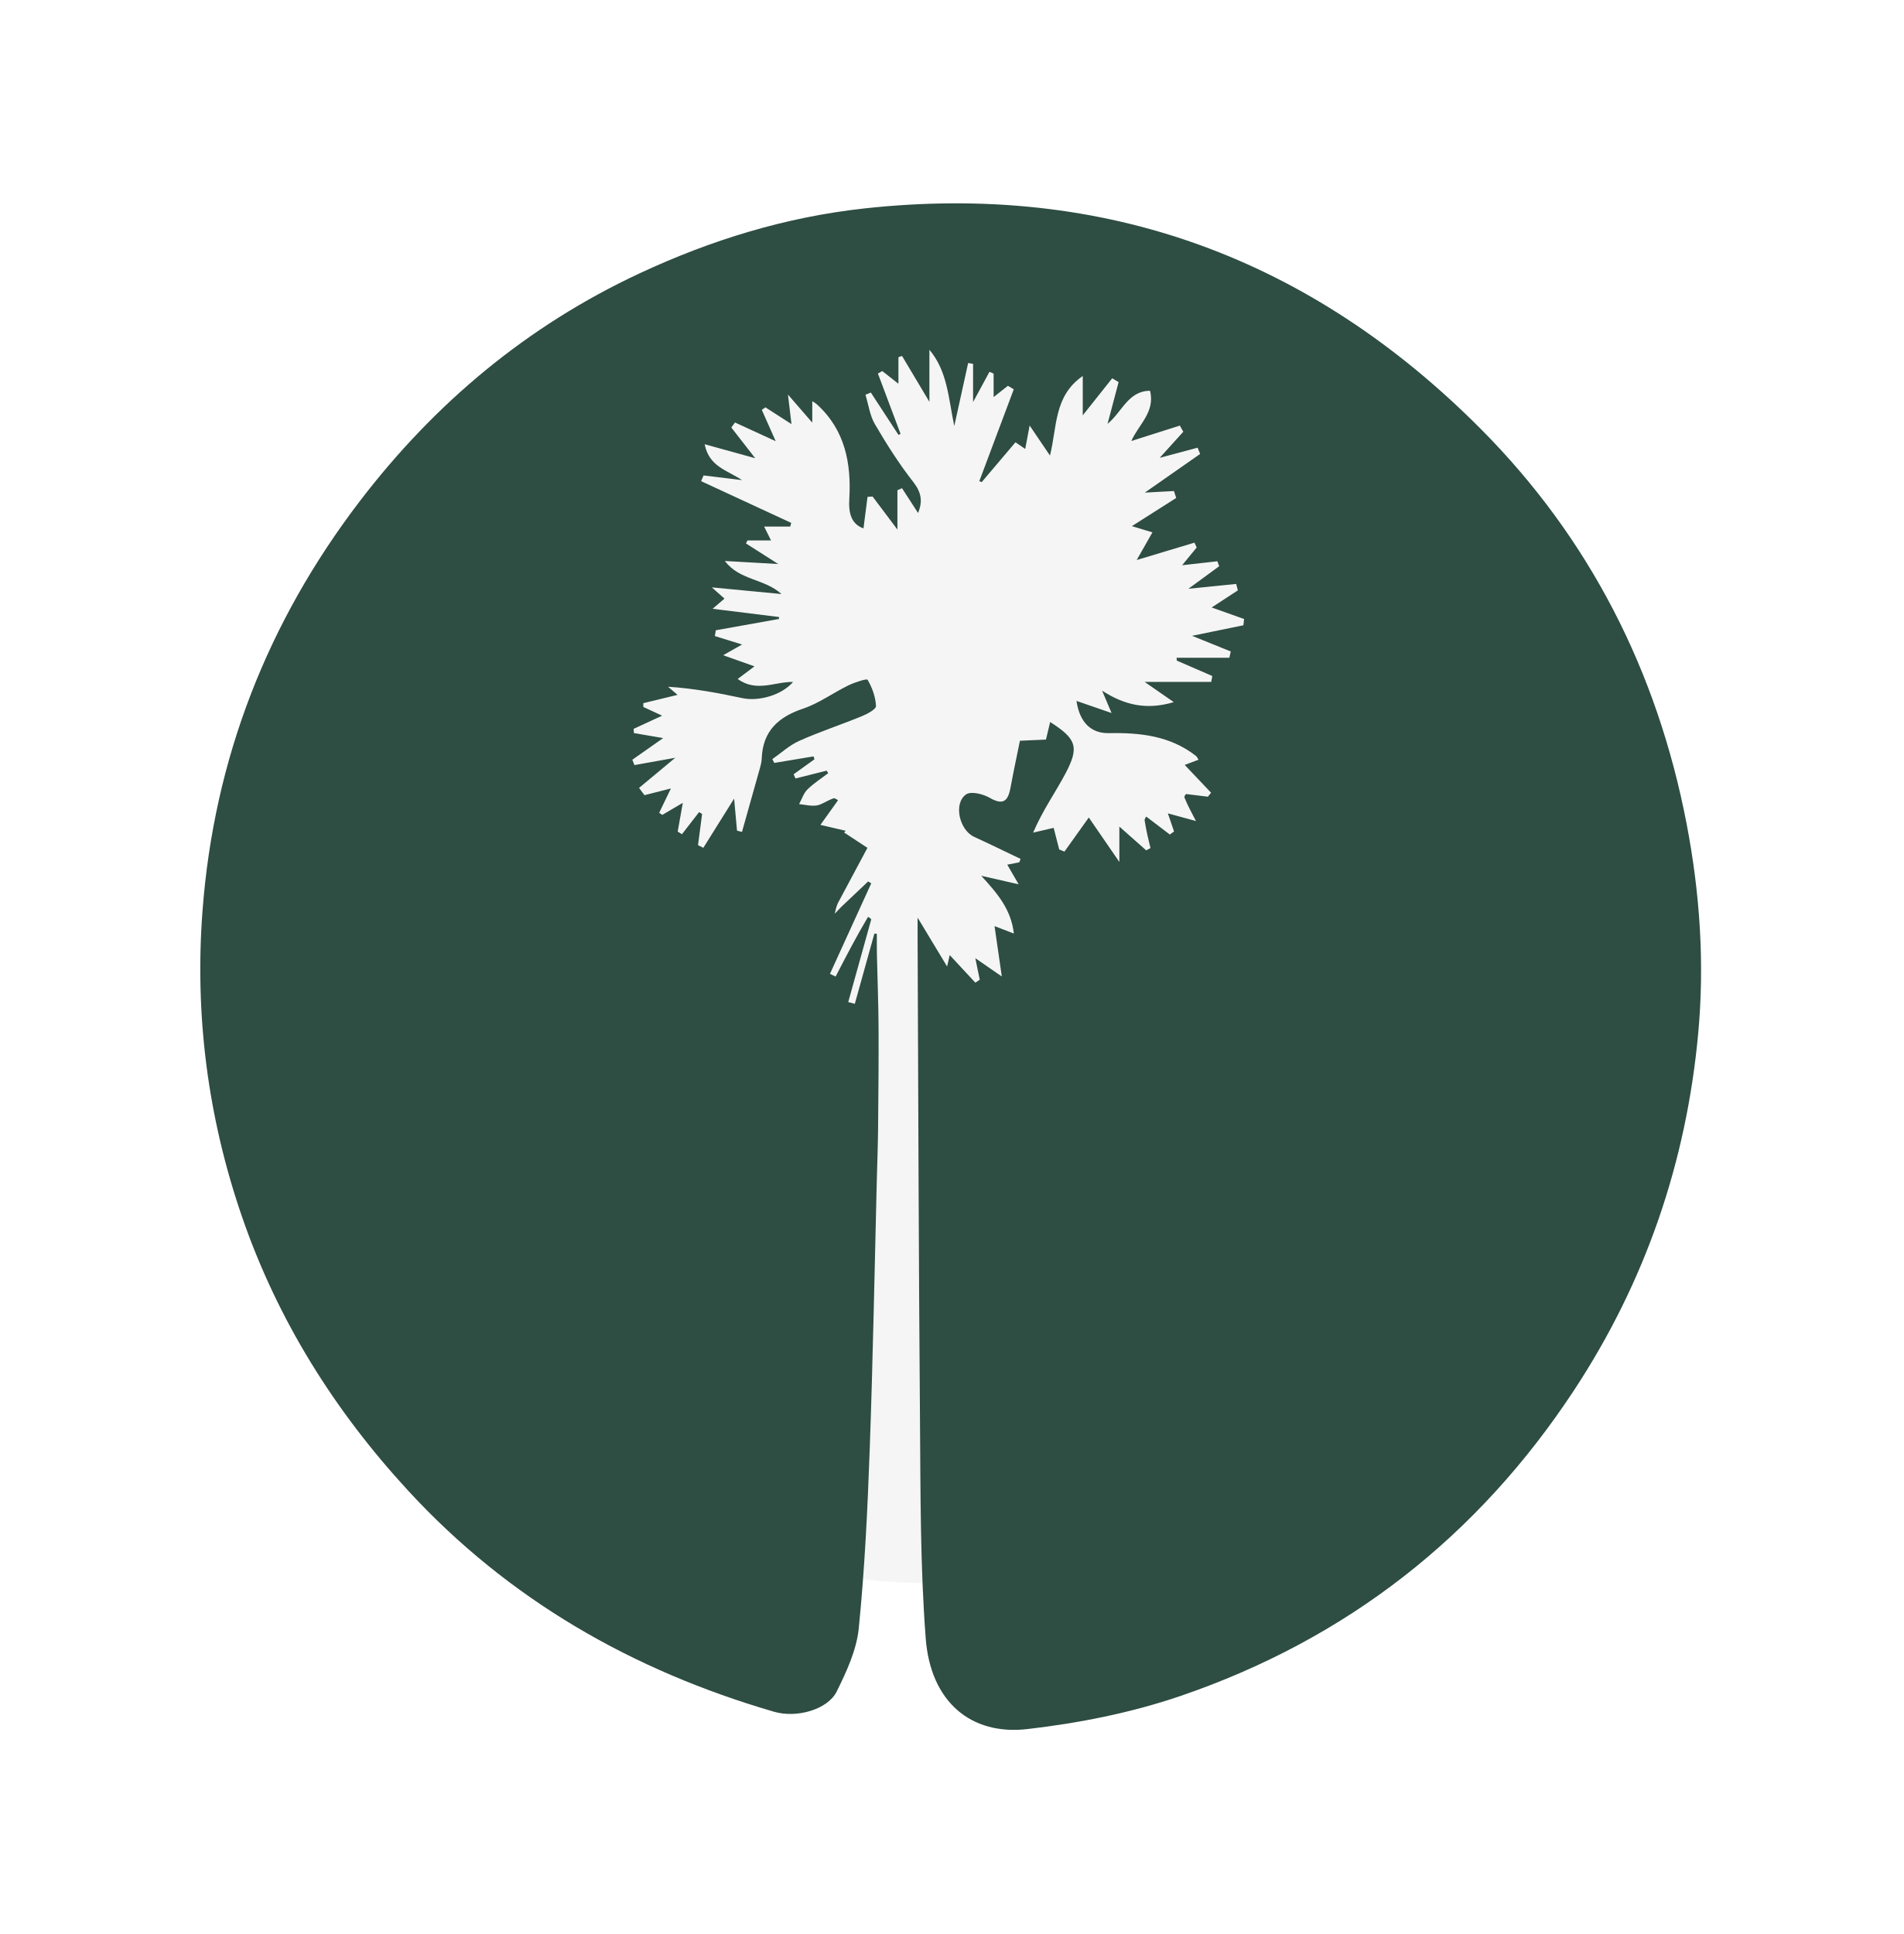
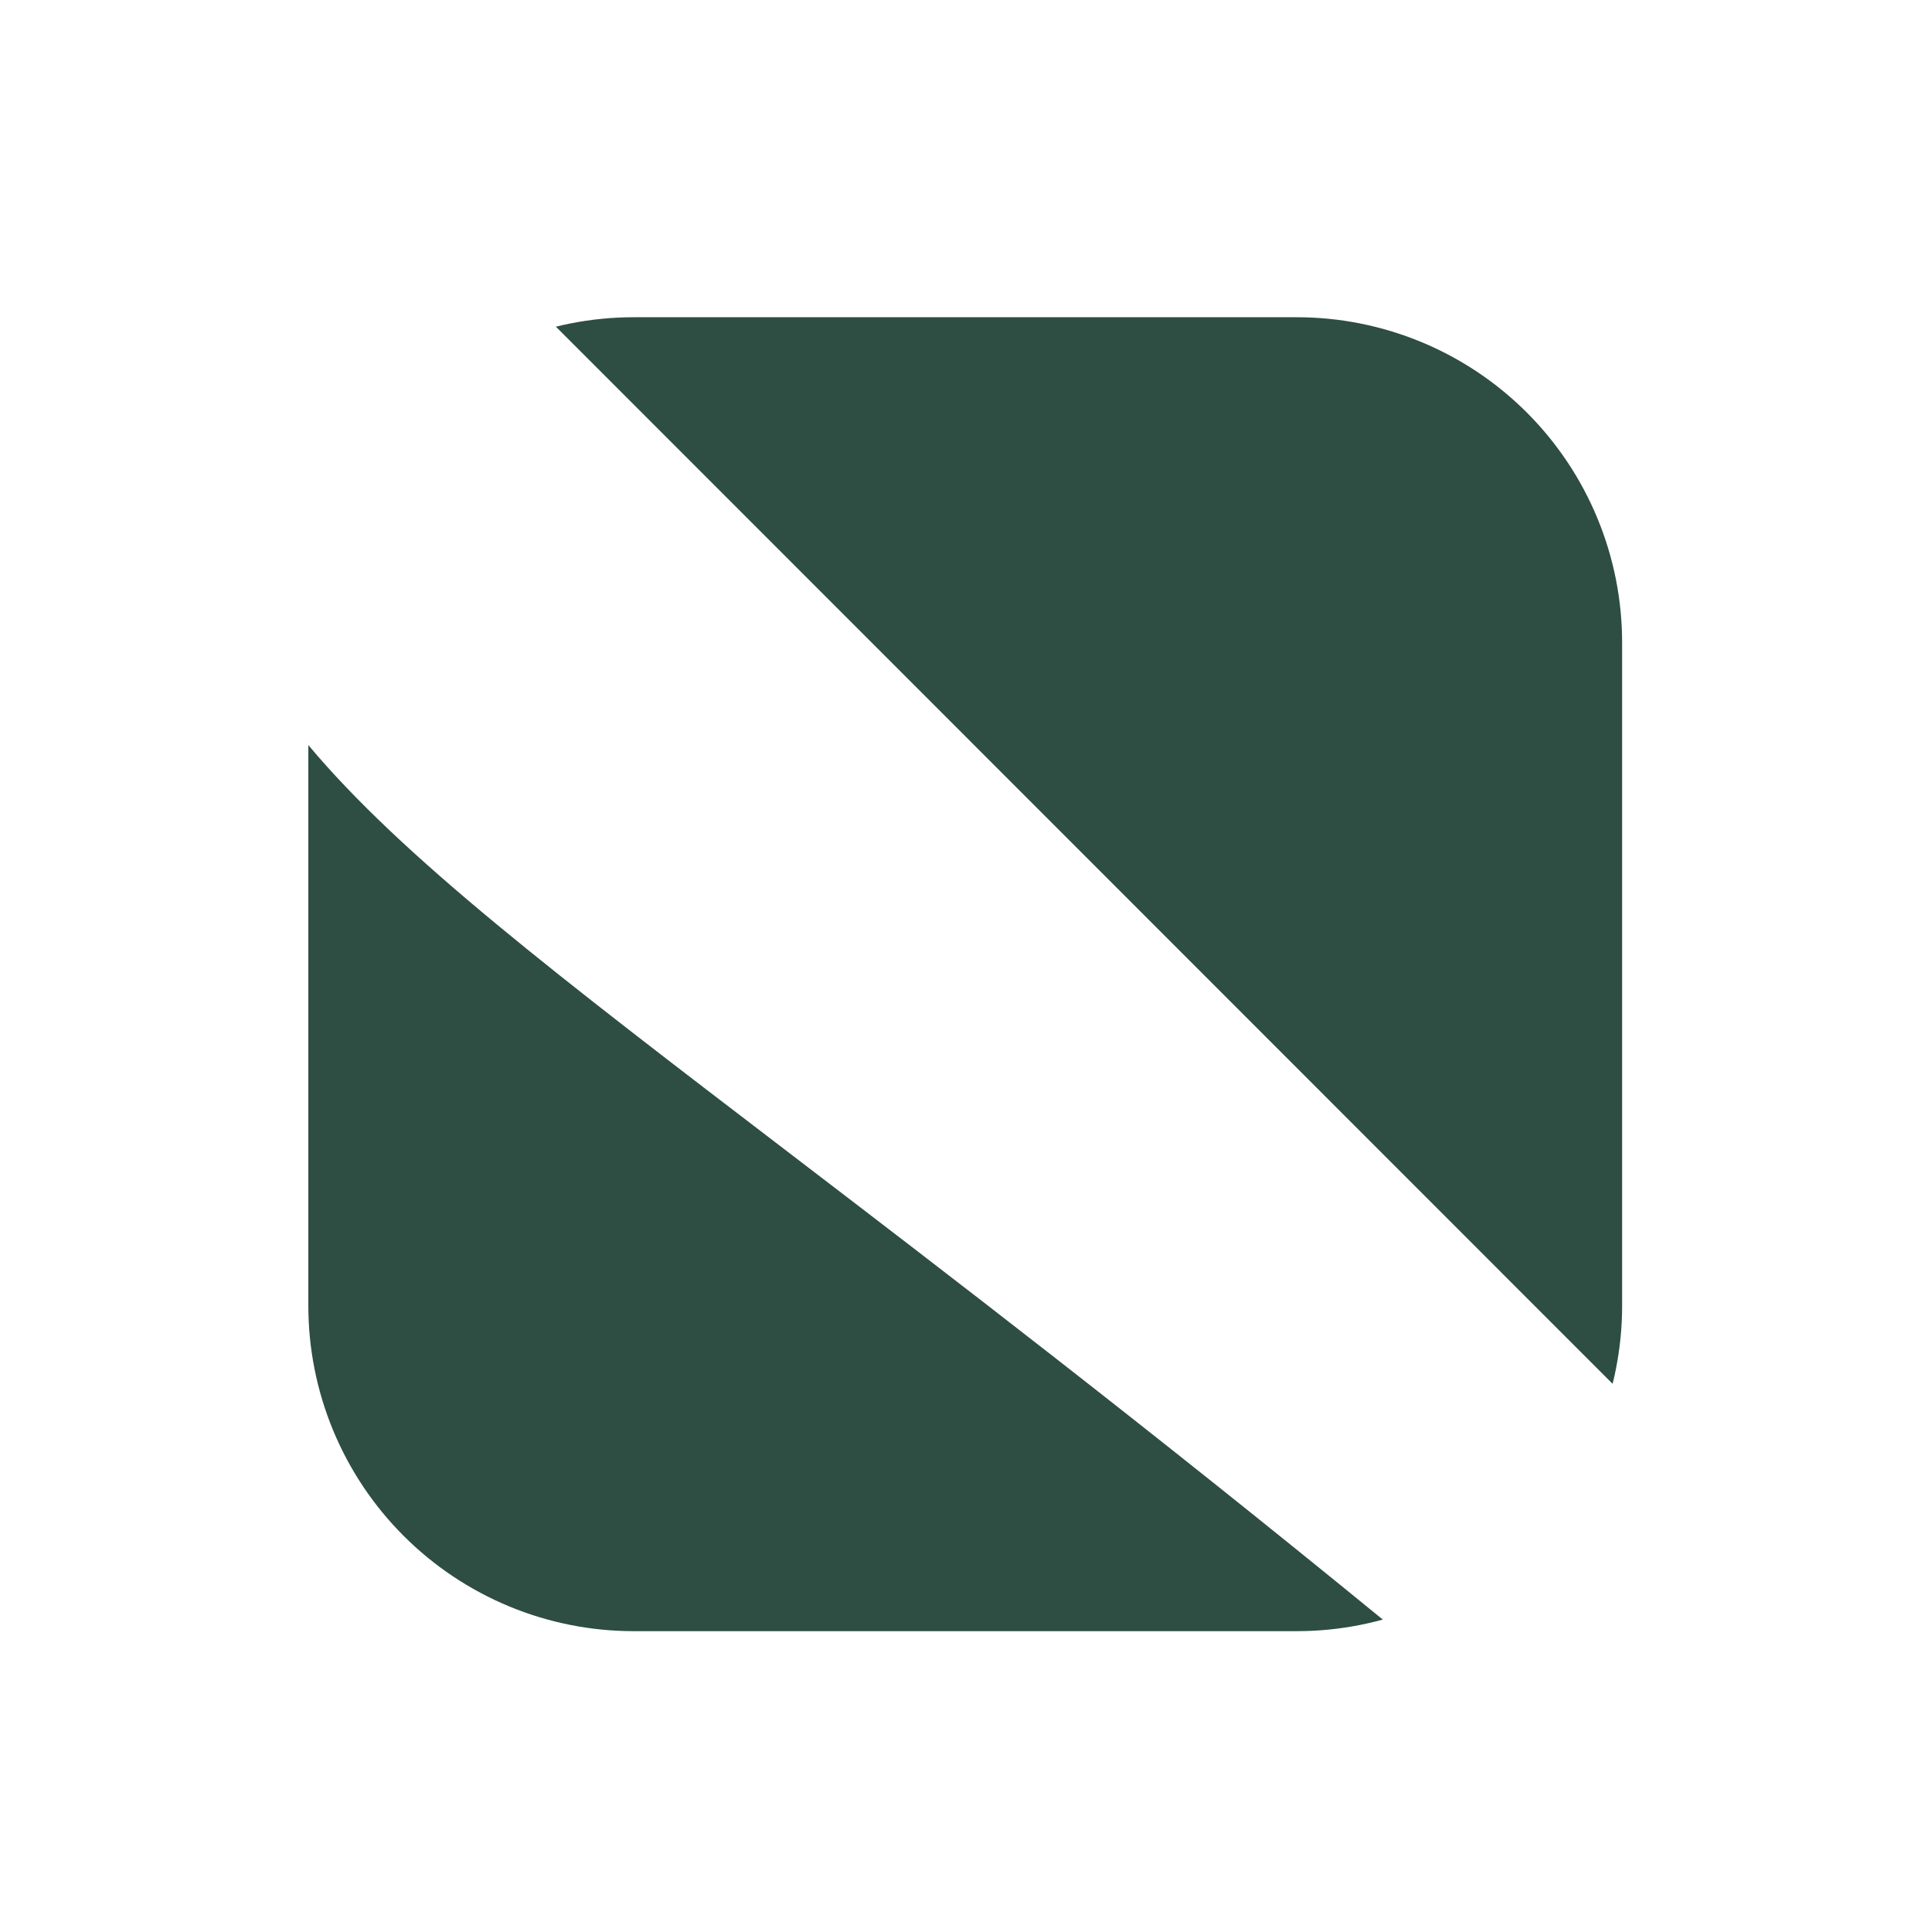
- <svg xmlns="http://www.w3.org/2000/svg" version="1.2" viewBox="0 0 1245 1265" width="1245" height="1265">
-   <style>
- 		.s0 { fill: #f5f5f5 } 
- 		.s1 { fill: #2e4d43 } 
- 	</style>
-   <path id="Forma 1" fill-rule="evenodd" class="s0" d="m607.11 1035.46c-216.92 0-392.26-190.86-392.26-426.99 0-236.13 175.34-427 392.26-427 216.91 0 392.25 190.87 392.25 427 0 236.13-175.34 426.99-392.25 426.99z" />
-   <path id="Veredalogo" class="s1" d="m548.07 523.47c-3.41 4.75-6.8 9.51-11.5 16.07 6.56 1.55 11.56 2.71 16.56 3.86q-0.51 0.58-1.05 1.14c4.88 3.21 9.75 6.39 15.24 10.02q-8.74 16.45-19.39 36.27c-0.99 2.35-1.25 3.56-1.99 6.83 2.39-2.51 3.29-3.45 4.19-4.39q8.83-8.36 17.66-16.72 1.01 0.63 2.02 1.23-13.5 29.61-26.99 59.2 1.86 0.9 3.7 1.77c6.75-13.05 13.49-26.09 21.18-39.02 1.32 0.62 1.73 1.14 2.11 1.65q-7.51 27.01-15.04 54.05 2.15 0.58 4.3 1.16 6.39-22.97 12.8-45.95 0.81 0.07 1.61 0.14c0 4.41-0.06 8.85 0.03 13.27 0.35 15.93 1 31.87 1.09 47.81 0.12 22.03-0.11 44.06-0.31 66.12-0.11 11.18-0.54 22.39-0.83 33.58-1.48 58.92-2.53 117.85-4.66 176.73-1.39 39.01-3.27 78.03-7.15 116.83-1.44 14.16-8 28.29-14.46 41.33-5.8 11.68-26.02 17.51-40.86 13.2-92.66-26.98-173.74-73.29-239.5-144.75-48.19-52.36-85.24-111.42-108.55-179.05-22.44-65.16-31.03-132.29-25.8-200.54 7.55-98.98 42.34-188.3 102.72-267.34 49.14-64.31 109.61-114.87 183.13-149.19 46.67-21.79 95.4-36.78 146.82-42.43 158.02-17.33 292.66 32.81 403.61 144.51 70.88 71.36 115.13 158.29 134.29 257.79 8.79 45.65 11.86 91.6 7.6 137.51-7.78 83.99-34.39 161.92-80.96 232.84-63.14 96.14-149.17 163.22-257.64 200.32-32.14 10.98-66.34 17.75-100.17 21.65-37.03 4.26-63.27-18.02-66.43-59.24-3.61-47.2-3.37-94.72-3.75-142.08-0.87-105.71-1.09-211.4-1.57-317.1-0.02-3.68 0-7.38 0-12.35 6.5 10.78 12.35 20.48 19.3 31.98 1.01-4.41 1.42-6.16 1.71-7.48 5.44 5.87 11.11 11.94 16.76 18.04q1.46-0.96 2.89-1.93c-0.82-4.01-1.65-8.02-2.91-14.07 5.74 3.96 10 6.9 17.33 11.96-1.84-12.86-3.32-22.95-4.75-32.94 3.47 1.34 7.08 2.73 12.64 4.86-1.84-15.69-10.36-25.8-21.36-37.79 9.14 2.08 15.84 3.61 24.49 5.58-2.91-5-4.97-8.56-7.46-12.84 2.8-0.54 5.34-1.04 7.87-1.53q0.42-1.12 0.85-2.24c-10.13-4.84-20.22-9.77-30.42-14.46-9.61-4.44-13.65-21.78-5.26-27.72 3.18-2.25 11.14-0.3 15.48 2.22 10.02 5.78 12.31 0.73 13.81-7.65 1.77-9.7 3.88-19.34 5.96-29.68 5.29-0.24 10.79-0.49 17.02-0.76q1.36-5.69 2.75-11.5c17.17 10.99 19.21 16.32 10.02 33.67-6.52 12.35-14.77 23.8-21.16 38.69 4.62-1.08 9.24-2.15 13.43-3.12 1.12 4.35 2.38 9.24 3.63 14.12q1.7 0.72 3.43 1.42 7.91-11.1 15.92-22.31c5.64 8.23 11.99 17.44 19.99 29.08 0-9.06 0-15.43 0-23.14 6.59 5.83 12.06 10.67 17.55 15.54q1.41-0.74 2.82-1.51c-1.41-5.71-2.82-11.43-3.9-18.42 0.59-1.57 0.86-1.88 1.1-2.17q7.71 5.89 15.45 11.76 1.39-1.01 2.75-2.01c-1.3-3.81-2.6-7.6-4.05-11.84 5.06 1.39 9.95 2.71 18.38 5.02-3.59-6.81-5.63-10.69-7.63-15.64 0.43-1.39 0.81-1.71 1.19-2.02q7.11 0.87 14.24 1.73 1.05-1.3 2.08-2.6c-5.56-5.9-11.14-11.77-17.24-18.18 2.94-1.1 5.83-2.2 9.04-3.39-0.63-0.96-1.01-1.97-1.73-2.53-16.79-13.11-36.45-15.26-56.82-14.86-11.75 0.22-19.16-6.93-21.29-21.09 7.46 2.57 14.41 4.97 22.97 7.93-2.49-5.89-4.35-10.26-6.21-14.64 14.44 9.31 28.85 12.92 46.89 7.51-6.38-4.43-11.36-7.89-19.07-13.24 16.38 0 29.97 0 43.57 0q0.36-1.93 0.7-3.84-11.61-5.04-23.22-10.08-0.07-0.92-0.14-1.86 17.26 0 34.5 0 0.47-2.07 0.94-4.11c-8.56-3.47-17.15-6.94-25.31-10.24 10.81-2.22 22.19-4.57 33.58-6.9q0.22-2.06 0.43-4.1-10.58-3.77-21.19-7.54c5.11-3.34 11.12-7.28 17.13-11.2q-0.56-2.09-1.12-4.19c-10.76 1.09-21.5 2.17-31.23 3.16 6.39-4.69 13.27-9.71 20.13-14.75q-0.58-1.64-1.19-3.25c-7.24 0.8-14.48 1.63-23.04 2.6 3.57-4.35 6.55-7.98 9.51-11.59q-0.72-1.59-1.44-3.18c-12.91 3.87-25.84 7.77-37.79 11.36 2.96-5.2 6.43-11.32 10.29-18.09-5.13-1.54-9.26-2.78-13.45-4.06q14.44-9.19 29-18.44-0.74-2.27-1.47-4.53c-6.15 0.34-12.31 0.67-19.06 1.03 12.29-8.58 24.23-16.92 36.18-25.28q-0.83-2.06-1.64-4.1c-8.54 2.28-17.05 4.57-24.81 6.63 4.91-5.4 10.18-11.23 15.44-17.06q-1.14-2.01-2.26-4.03c-10.42 3.32-20.82 6.63-31.72 10.08 4.58-10.62 15.74-18.85 12.22-32.85-14.28 0.02-18.27 13.87-27.79 21.65 2.64-10 4.95-18.65 7.24-27.33q-2.09-1.25-4.2-2.48c-6.5 8.16-12.97 16.31-19.25 24.23 0-7.69 0-16.1 0-25.74-19.05 13.16-16.72 33.49-21.45 52.03-4.17-6.14-8.14-11.99-13.29-19.64-1.12 5.92-1.86 9.91-2.89 15.33-2.6-1.79-4.4-3.02-6.37-4.37q-11.01 12.98-22.1 26.07-0.76-0.31-1.55-0.63 11.28-30.03 22.53-60.07-1.93-1.14-3.83-2.31c-2.87 2.27-5.74 4.53-9.35 7.38 0-5.51 0-10.45 0-15.38q-1.37-0.58-2.71-1.14c-3.25 5.98-6.48 11.97-10.72 19.77 0-9.46 0-17.24 0-24.99q-1.61-0.27-3.22-0.54c-2.87 13.04-5.74 26.11-9.08 41.22-3.9-18.63-4.42-35.8-16.27-49.9 0 10.76 0 21.55 0 34.07-6.64-11.11-12.27-20.55-17.89-30.01q-1.19 0.41-2.36 0.81c0 5.31 0 10.6 0 17.37-4.3-3.36-7.44-5.83-10.57-8.29q-1.44 0.8-2.85 1.61 7.4 19.7 14.79 39.41-0.65 0.38-1.32 0.74-9.06-13.86-18.11-27.73-1.75 0.74-3.5 1.48c1.97 6.45 2.85 13.56 6.17 19.23 7.64 13.04 15.8 25.96 25.12 37.84 5.36 6.88 6.19 12.77 3.1 20.24-3.59-5.54-7.04-10.88-10.49-16.21q-1.51 0.65-3.01 1.32c0 7.89 0 15.8 0 25.73-6-8-11.12-14.81-16.23-21.6q-1.65 0.09-3.31 0.2c-0.9 6.99-1.8 13.96-2.65 20.64-7.91-2.8-9.84-9.88-9.28-19.07 1.39-23.45-2.73-45.21-21.11-62-0.74-0.7-1.68-1.17-3.1-2.15 0 4.64 0 8.56 0 14.05-5.31-6.12-9.68-11.18-15.91-18.38 0.99 8.18 1.64 13.58 2.31 19.34-6.17-3.96-11.61-7.46-17.04-10.96q-1.18 0.83-2.37 1.66c2.98 6.7 5.96 13.41 9.1 20.49-9.39-4.33-18.02-8.29-26.63-12.24q-1.21 1.64-2.42 3.27 7.84 10.07 15.64 20.09c-10.15-2.83-20.53-5.7-33.08-9.15 2.94 14.64 14.41 16.84 24.48 23.47-9.98-1.21-17.58-2.13-25.17-3.05q-0.81 1.86-1.62 3.74 29.45 13.63 58.93 27.28-0.34 1.21-0.65 2.42c-5.27 0-10.54 0-17.06 0 1.77 3.52 2.94 5.9 4.51 9.06-5.61 0-10.49 0-15.4 0q-0.49 0.99-0.99 1.99c6.77 4.31 13.54 8.63 21.12 13.45-12.51-0.71-23.72-1.34-34.92-1.99 9.52 12.73 25.82 11.45 37.07 21.63-14.82-1.41-29.63-2.85-45.61-4.37 2.89 2.57 5.37 4.77 8.29 7.35-1.66 1.43-3.81 3.27-7.76 6.66 15.94 1.97 29.66 3.67 43.4 5.38q0.02 0.62 0.04 1.27-20.66 3.7-41.35 7.4-0.32 1.88-0.63 3.79c5.58 1.72 11.14 3.47 17.82 5.53-3.88 2.2-7.06 3.99-12.4 7 7.69 2.73 13.68 4.86 20.49 7.28-3.36 2.54-6.41 4.84-10.96 8.25 12.26 8.97 24.5 1.68 36.22 1.95-7.35 8.56-22.3 12.93-33.31 10.56-15.78-3.39-31.67-6.34-48.46-7.42 1.82 1.55 3.64 3.12 6.21 5.31-7.71 1.86-15.04 3.66-22.39 5.43q0 1.23 0 2.48c3.72 1.73 7.44 3.46 12.31 5.7-6.68 3.09-12.69 5.87-18.67 8.63q0.08 1.39 0.2 2.75c6.21 1.06 12.41 2.13 19.14 3.28q-10 7.03-20.17 14.16 0.69 1.75 1.39 3.5c8.67-1.55 17.32-3.09 26.69-4.78-8.2 6.82-15.94 13.27-23.69 19.71q1.77 2.37 3.54 4.75c5.65-1.44 11.3-2.87 17.3-4.39-2.62 5.44-5.15 10.67-7.66 15.89q1.01 0.72 2.02 1.41c3.92-2.31 7.84-4.62 13.42-7.89-1.25 7.13-2.28 12.96-3.34 18.78q1.39 0.88 2.78 1.75 5.61-7.24 11.21-14.48 0.99 0.63 1.97 1.23-1.32 10.2-2.67 20.4 1.73 0.88 3.48 1.73c6.19-9.89 12.37-19.79 20.13-32.17 0.76 8.48 1.34 14.71 1.9 20.94q1.64 0.42 3.25 0.83 6.03-21.27 11.97-42.57c0.49-1.77 0.88-3.63 0.94-5.44 0.68-17.82 10.65-27.1 27.01-32.6 10.38-3.47 19.62-10.33 29.59-15.19 4.08-1.97 12.1-4.64 12.66-3.7 2.99 5.13 5.2 11.25 5.47 17.15 0.12 2.1-5.65 5.2-9.21 6.65-13.58 5.56-27.55 10.16-40.93 16.12-6.41 2.85-11.81 7.91-17.66 11.97q0.65 1.25 1.3 2.49 12.84-2.15 25.66-4.28 0.32 0.94 0.61 1.9-6.84 4.89-13.65 9.8 0.6 1.39 1.23 2.75 10.16-2.55 20.33-5.11 0.56 0.81 1.1 1.62c-4.57 3.49-9.53 6.63-13.61 10.67-2.51 2.48-3.69 6.34-5.46 9.59 3.94 0.36 8.02 1.52 11.76 0.83 3.45-0.63 6.55-3.25 11.12-4.73 1.73 0.65 2.15 1.03 2.56 1.41z" />
+ <svg xmlns="http://www.w3.org/2000/svg" viewBox="0 0 2000 2001">
+   <path fill="#2e4d43" fill-rule="evenodd" d="m656.39 328.56h686.85q8.27 0 16.53 0.41 8.27 0.4 16.5 1.21 8.23 0.81 16.41 2.03 8.19 1.21 16.31 2.83 8.11 1.61 16.13 3.62 8.03 2.01 15.95 4.41 7.9 2.41 15.71 5.19 7.78 2.78 15.42 5.95 7.65 3.17 15.12 6.71 7.49 3.53 14.78 7.43 7.3 3.91 14.39 8.16 7.1 4.25 13.98 8.85 6.87 4.59 13.52 9.52 6.65 4.92 13.04 10.18 6.39 5.25 12.53 10.8 6.13 5.56 11.98 11.41 5.85 5.85 11.4 11.98 5.56 6.13 10.81 12.52 5.24 6.4 10.17 13.04 4.94 6.65 9.53 13.52 4.59 6.89 8.85 13.99 4.25 7.09 8.15 14.38 3.9 7.3 7.44 14.78 3.53 7.47 6.7 15.13 3.17 7.64 5.95 15.42 2.79 7.79 5.19 15.71 2.41 7.92 4.41 15.95 2.02 8.02 3.63 16.13 1.62 8.12 2.82 16.3 1.23 8.18 2.03 16.42 0.82 8.23 1.22 16.5 0.41 8.26 0.4 16.53v686.84q0.01 8.28-0.4 16.54-0.4 8.26-1.22 16.49-0.8 8.24-2.03 16.42-1.2 8.18-2.82 16.3-1.51 7.58-3.37 15.09l-1094.59-1094.91q7.38-1.82 14.83-3.3 8.12-1.62 16.31-2.83 8.18-1.22 16.41-2.03 8.23-0.81 16.5-1.21 8.26-0.41 16.53-0.41zm768.73 1350.76q-8.02 2.01-16.13 3.62-8.12 1.62-16.31 2.83-8.18 1.22-16.41 2.03-8.23 0.81-16.5 1.21-8.26 0.41-16.53 0.41h-686.85q-8.27 0-16.53-0.41-8.27-0.4-16.5-1.21-8.23-0.81-16.41-2.03-8.19-1.21-16.31-2.83-8.11-1.61-16.13-3.62-8.03-2.01-15.95-4.41-7.91-2.4-15.71-5.19-7.78-2.78-15.42-5.96-7.65-3.16-15.12-6.7-7.49-3.53-14.78-7.44-7.3-3.89-14.39-8.15-7.1-4.25-13.98-8.85-6.87-4.59-13.52-9.52-6.65-4.92-13.04-10.17-6.39-5.26-12.53-10.81-6.13-5.56-11.98-11.41-5.85-5.85-11.4-11.97-5.56-6.14-10.81-12.53-5.25-6.4-10.17-13.04-4.94-6.65-9.53-13.52-4.59-6.89-8.85-13.98-4.25-7.1-8.16-14.39-3.89-7.3-7.43-14.78-3.53-7.48-6.71-15.12-3.16-7.64-5.94-15.43-2.79-7.8-5.19-15.71-2.41-7.92-4.41-15.95-2.02-8.02-3.63-16.13-1.62-8.12-2.82-16.3-1.23-8.18-2.03-16.42-0.82-8.23-1.22-16.49-0.41-8.26-0.41-16.54v-580.73c97 115.87 256.42 237.7 496.52 421.21 166.28 127.08 368.7 282.02 616.46 484.53q-3.61 0.99-7.24 1.9z" />
</svg>
